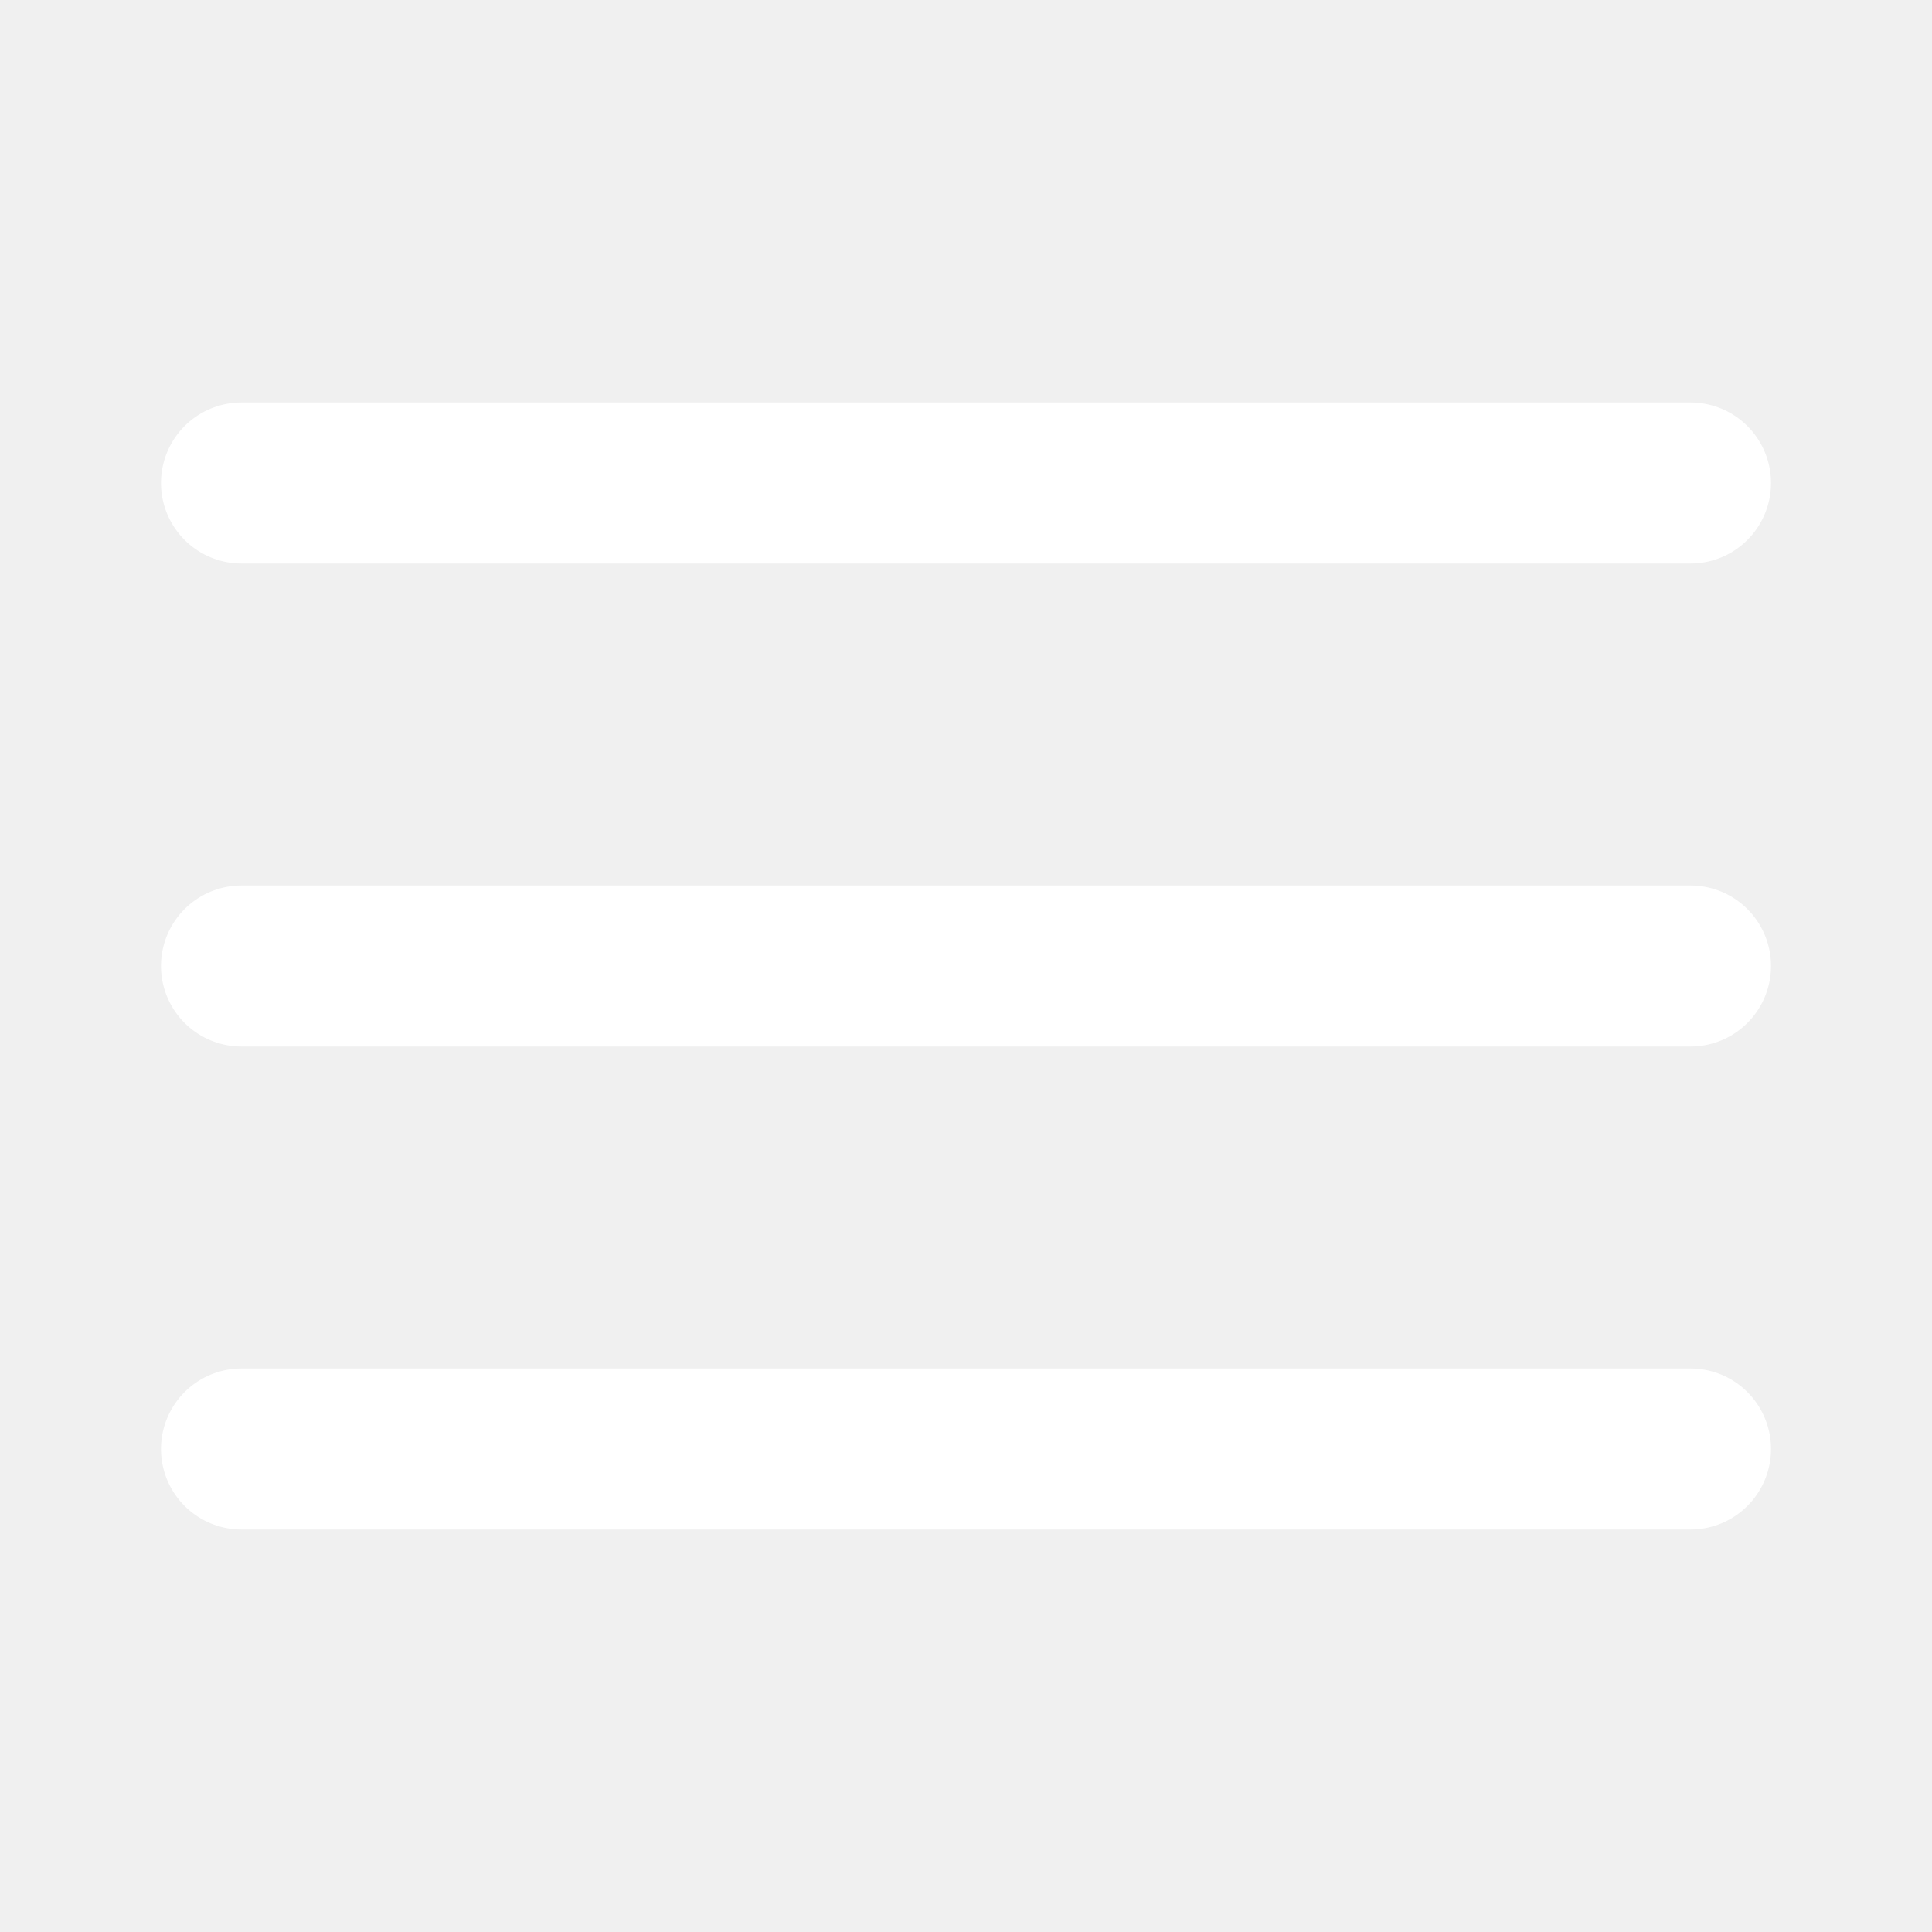
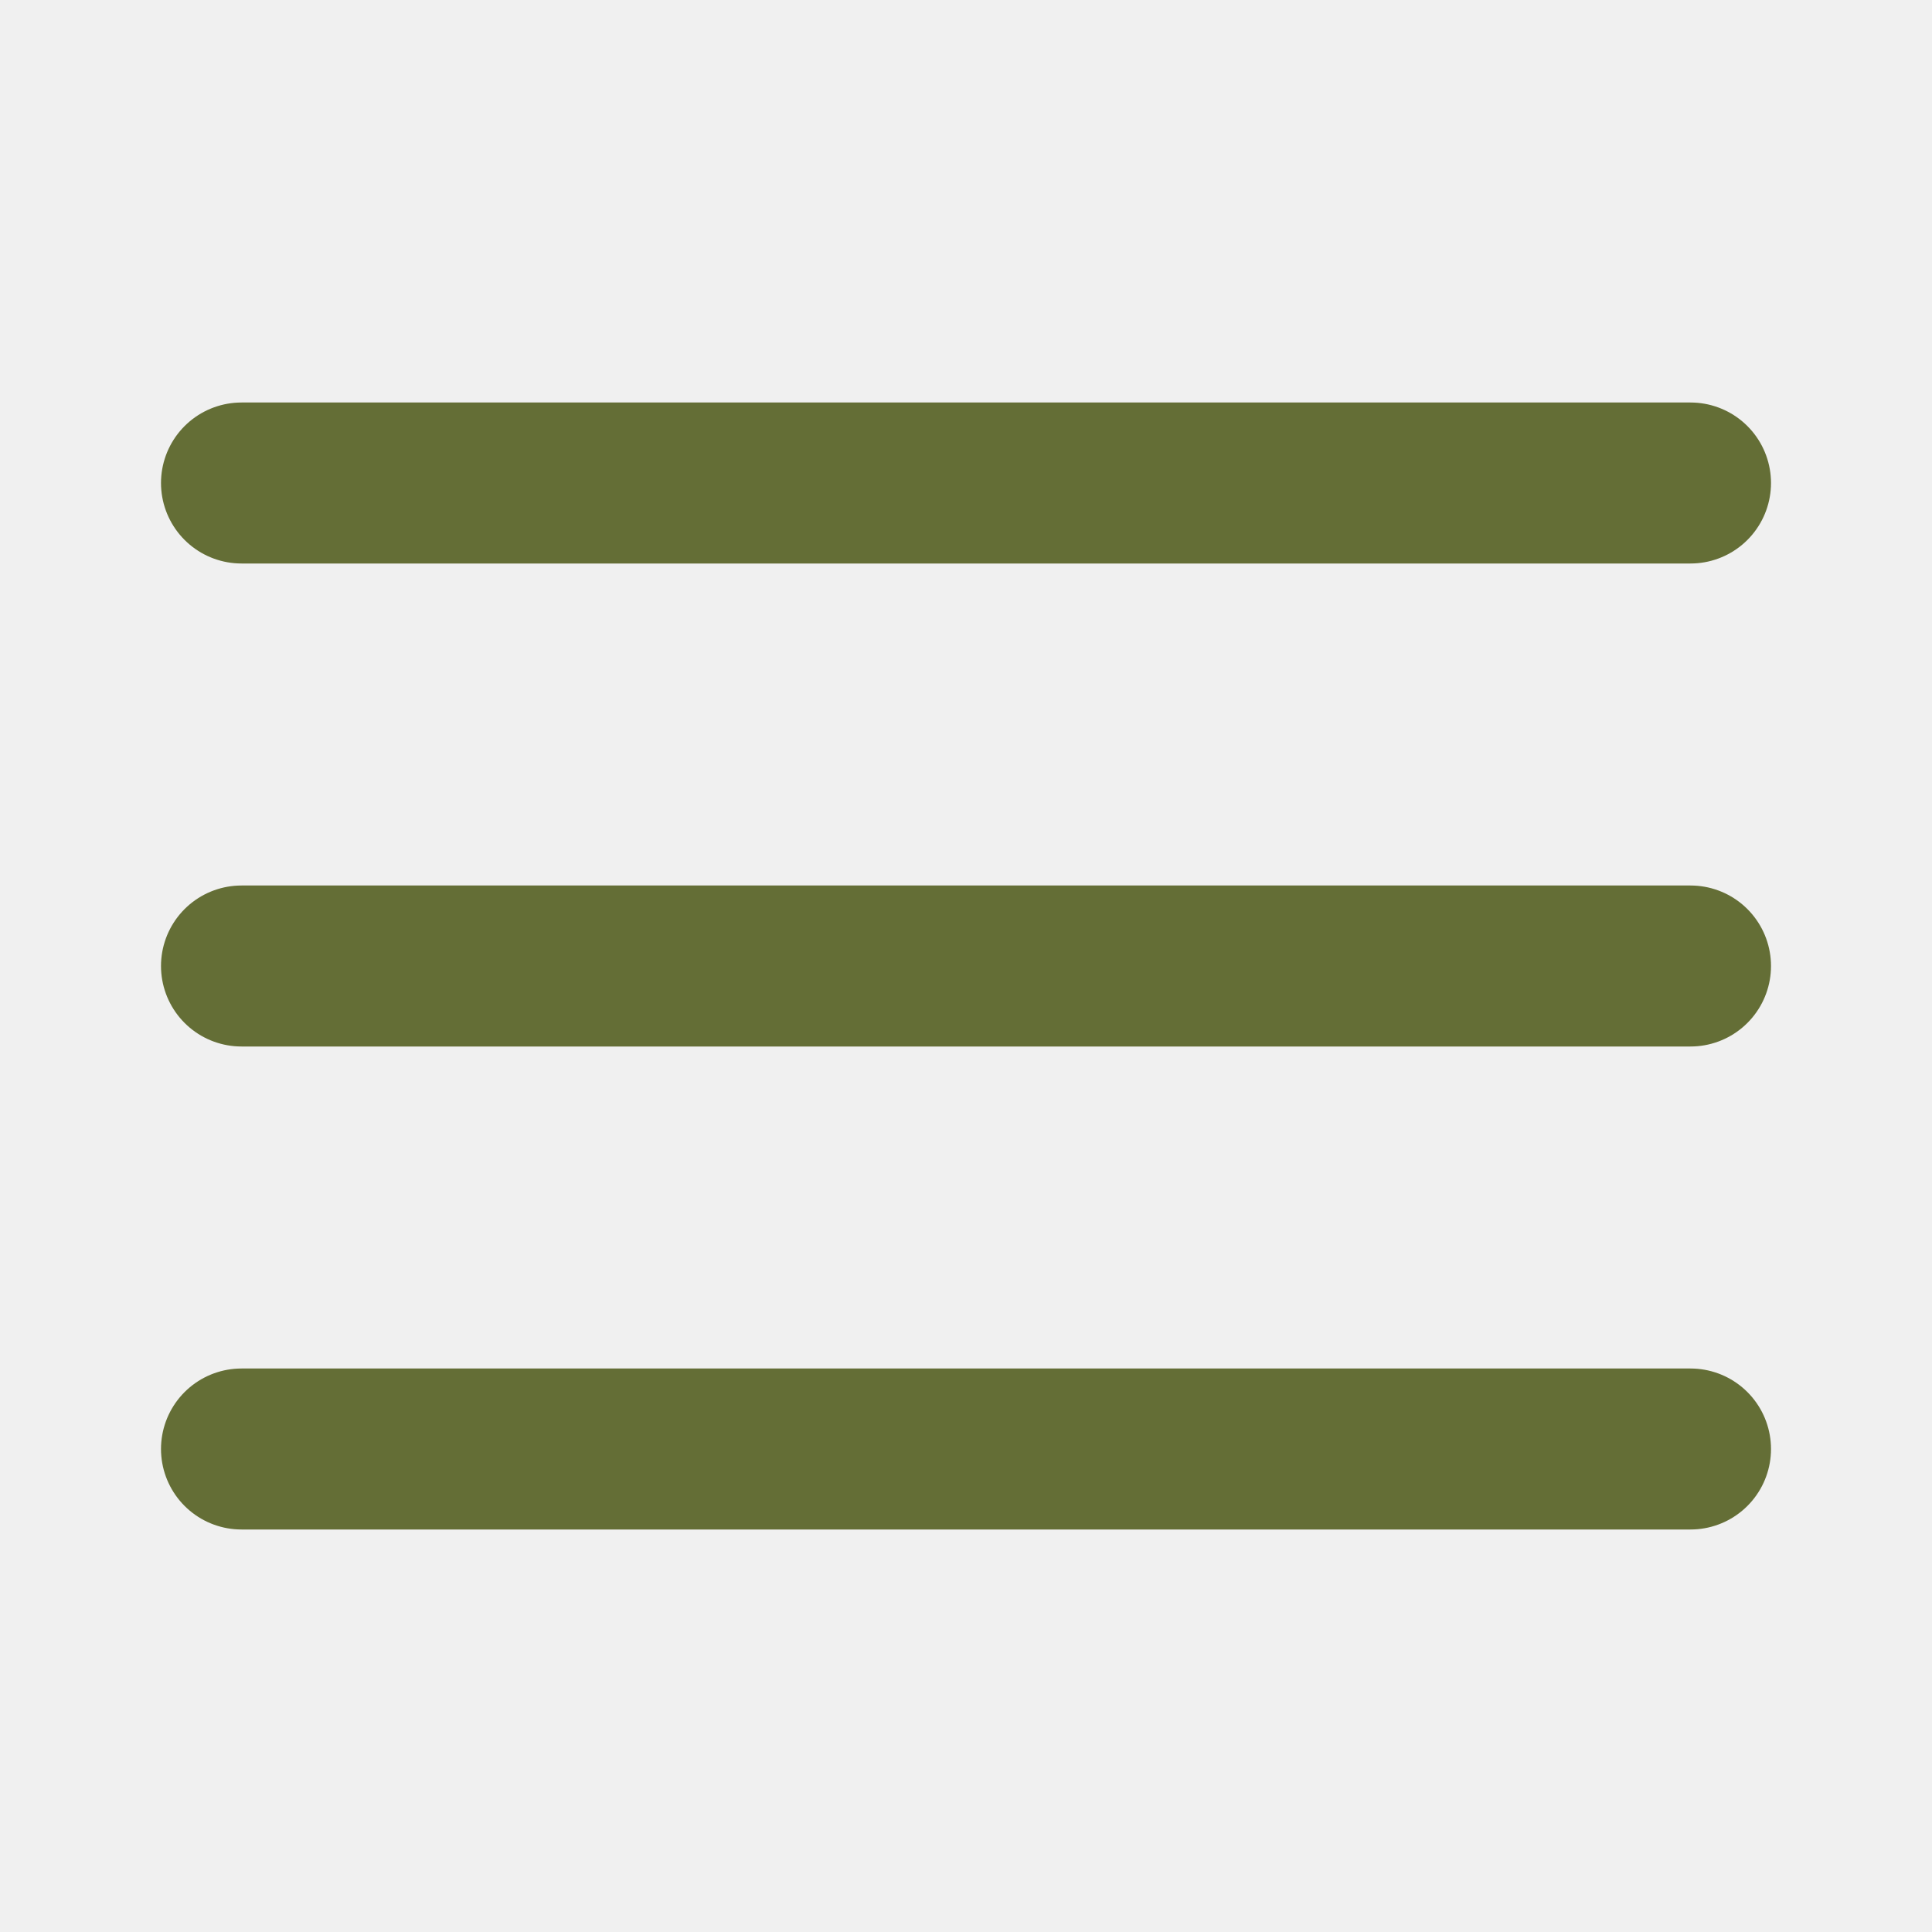
- <svg xmlns="http://www.w3.org/2000/svg" width="24" height="24" viewBox="0 0 24 24" fill="none" stroke="#ffffff" stroke-width="2" stroke-linecap="round" stroke-linejoin="round" class="feather feather-menu">
+ <svg xmlns="http://www.w3.org/2000/svg" width="24" height="24" viewBox="0 0 24 24" fill="none" stroke="#646e36" stroke-width="2" stroke-linecap="round" stroke-linejoin="round" class="feather feather-menu">
  <line x1="3" y1="12" x2="21" y2="12" />
  <line x1="3" y1="6" x2="21" y2="6" />
  <line x1="3" y1="18" x2="21" y2="18" />
</svg>
